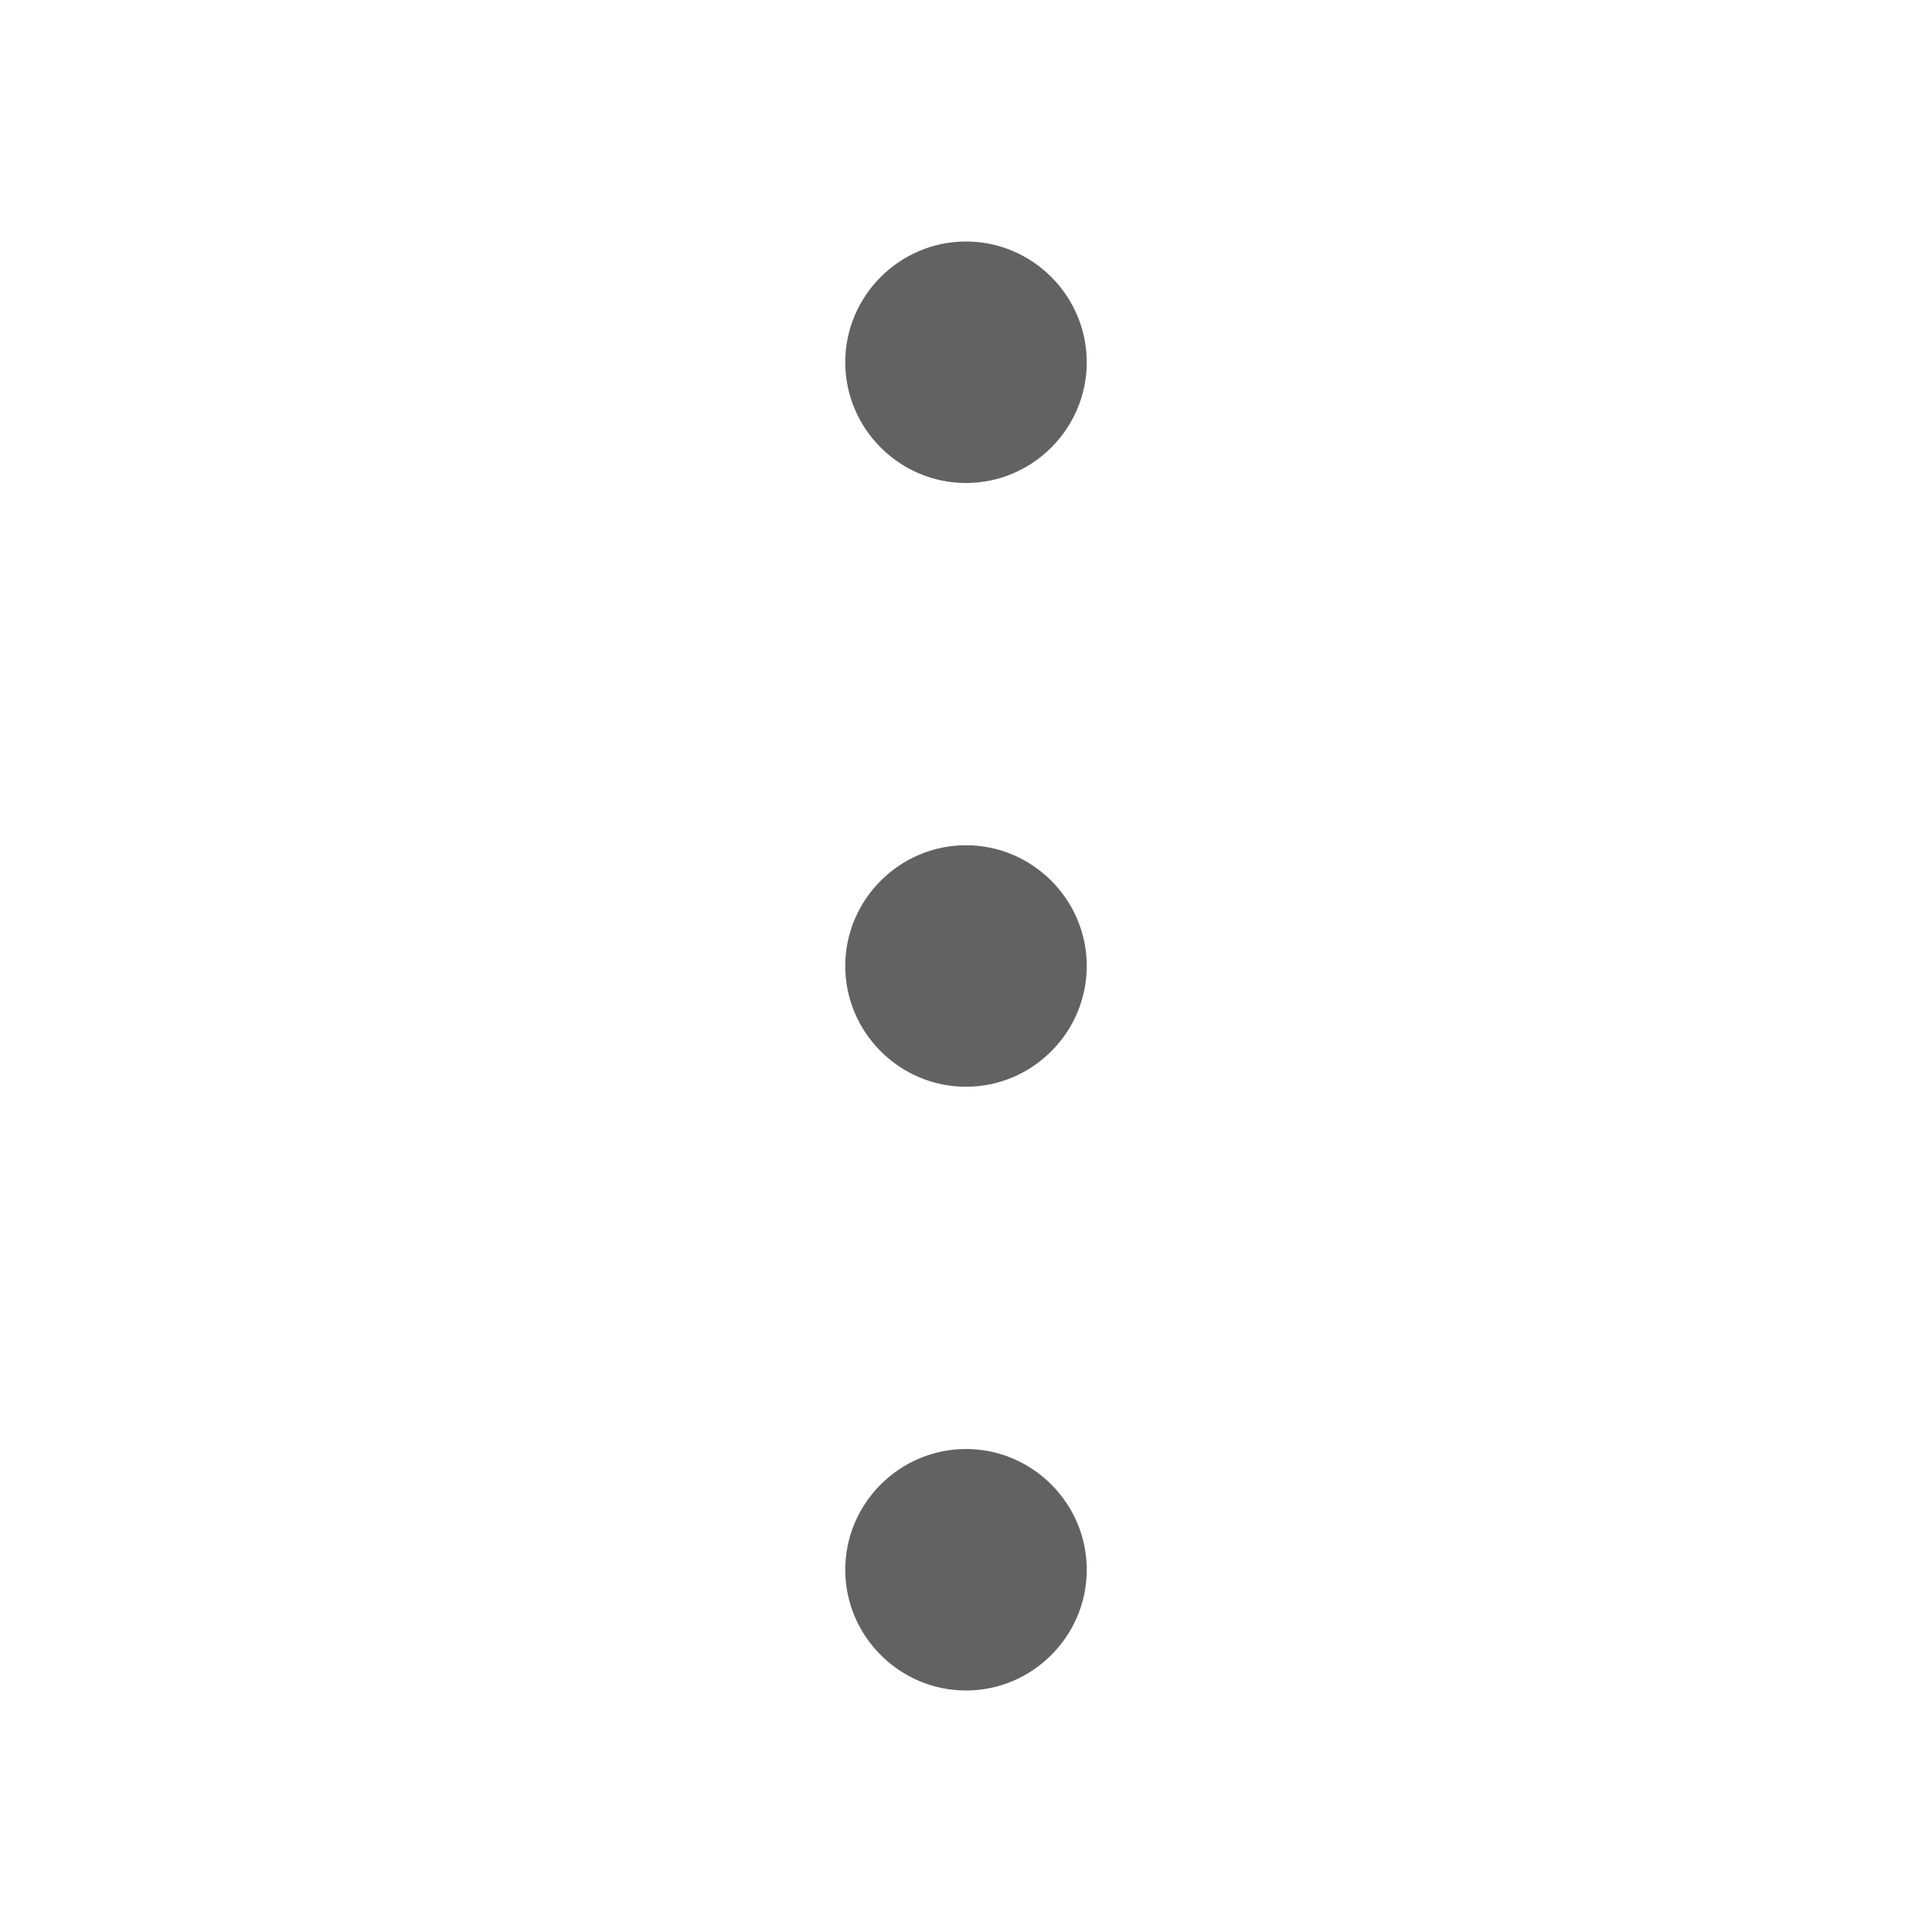
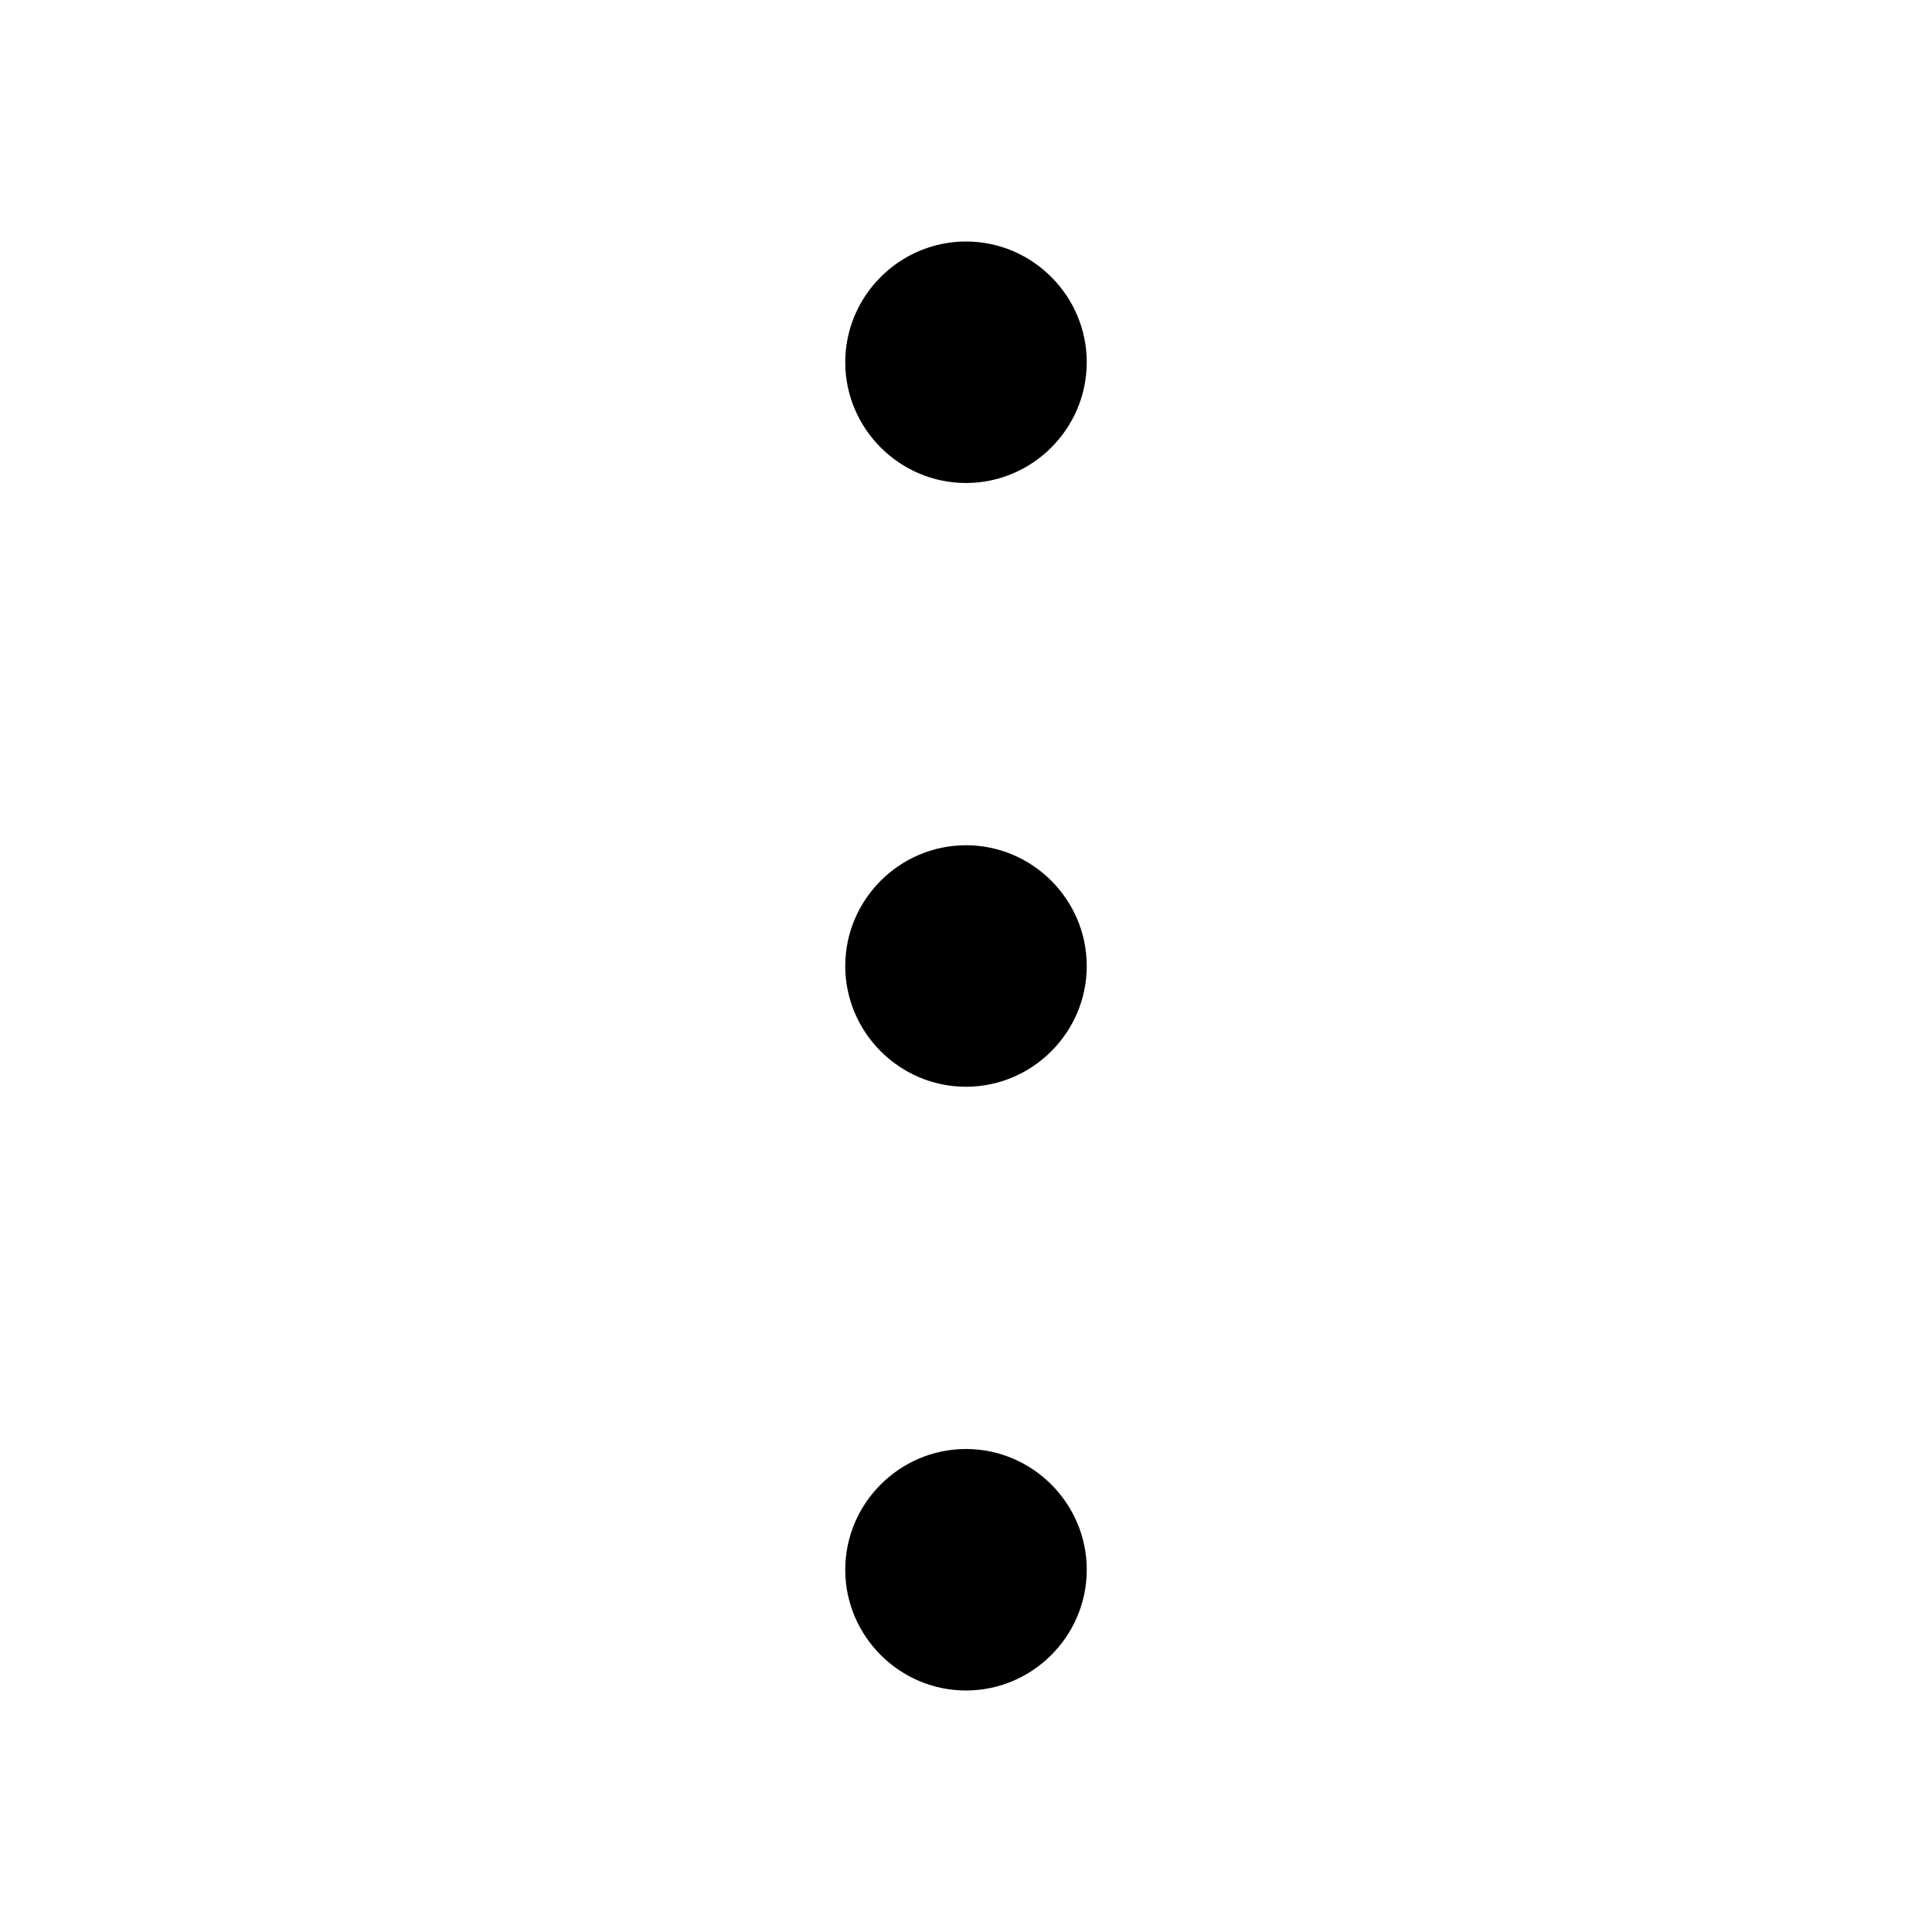
<svg xmlns="http://www.w3.org/2000/svg" viewBox="0 0 24 24">
-   <path d="M12 3C11.175 3 10.5 3.675 10.5 4.5C10.5 5.325 11.175 6 12 6C12.825 6 13.5 5.325 13.5 4.5C13.5 3.675 12.825 3 12 3ZM12 18C11.175 18 10.5 18.675 10.5 19.5C10.5 20.325 11.175 21 12 21C12.825 21 13.5 20.325 13.5 19.5C13.5 18.675 12.825 18 12 18ZM12 10.5C11.175 10.5 10.5 11.175 10.5 12C10.5 12.825 11.175 13.5 12 13.5C12.825 13.5 13.5 12.825 13.5 12C13.5 11.175 12.825 10.5 12 10.5Z" fill="#626262" />
+   <path d="M12 3C11.175 3 10.5 3.675 10.5 4.5C10.5 5.325 11.175 6 12 6C12.825 6 13.5 5.325 13.5 4.5C13.5 3.675 12.825 3 12 3ZM12 18C11.175 18 10.5 18.675 10.5 19.5C10.5 20.325 11.175 21 12 21C12.825 21 13.5 20.325 13.5 19.5C13.5 18.675 12.825 18 12 18ZM12 10.5C11.175 10.5 10.5 11.175 10.5 12C10.5 12.825 11.175 13.5 12 13.5C12.825 13.5 13.5 12.825 13.5 12C13.5 11.175 12.825 10.5 12 10.5Z" />
</svg>
